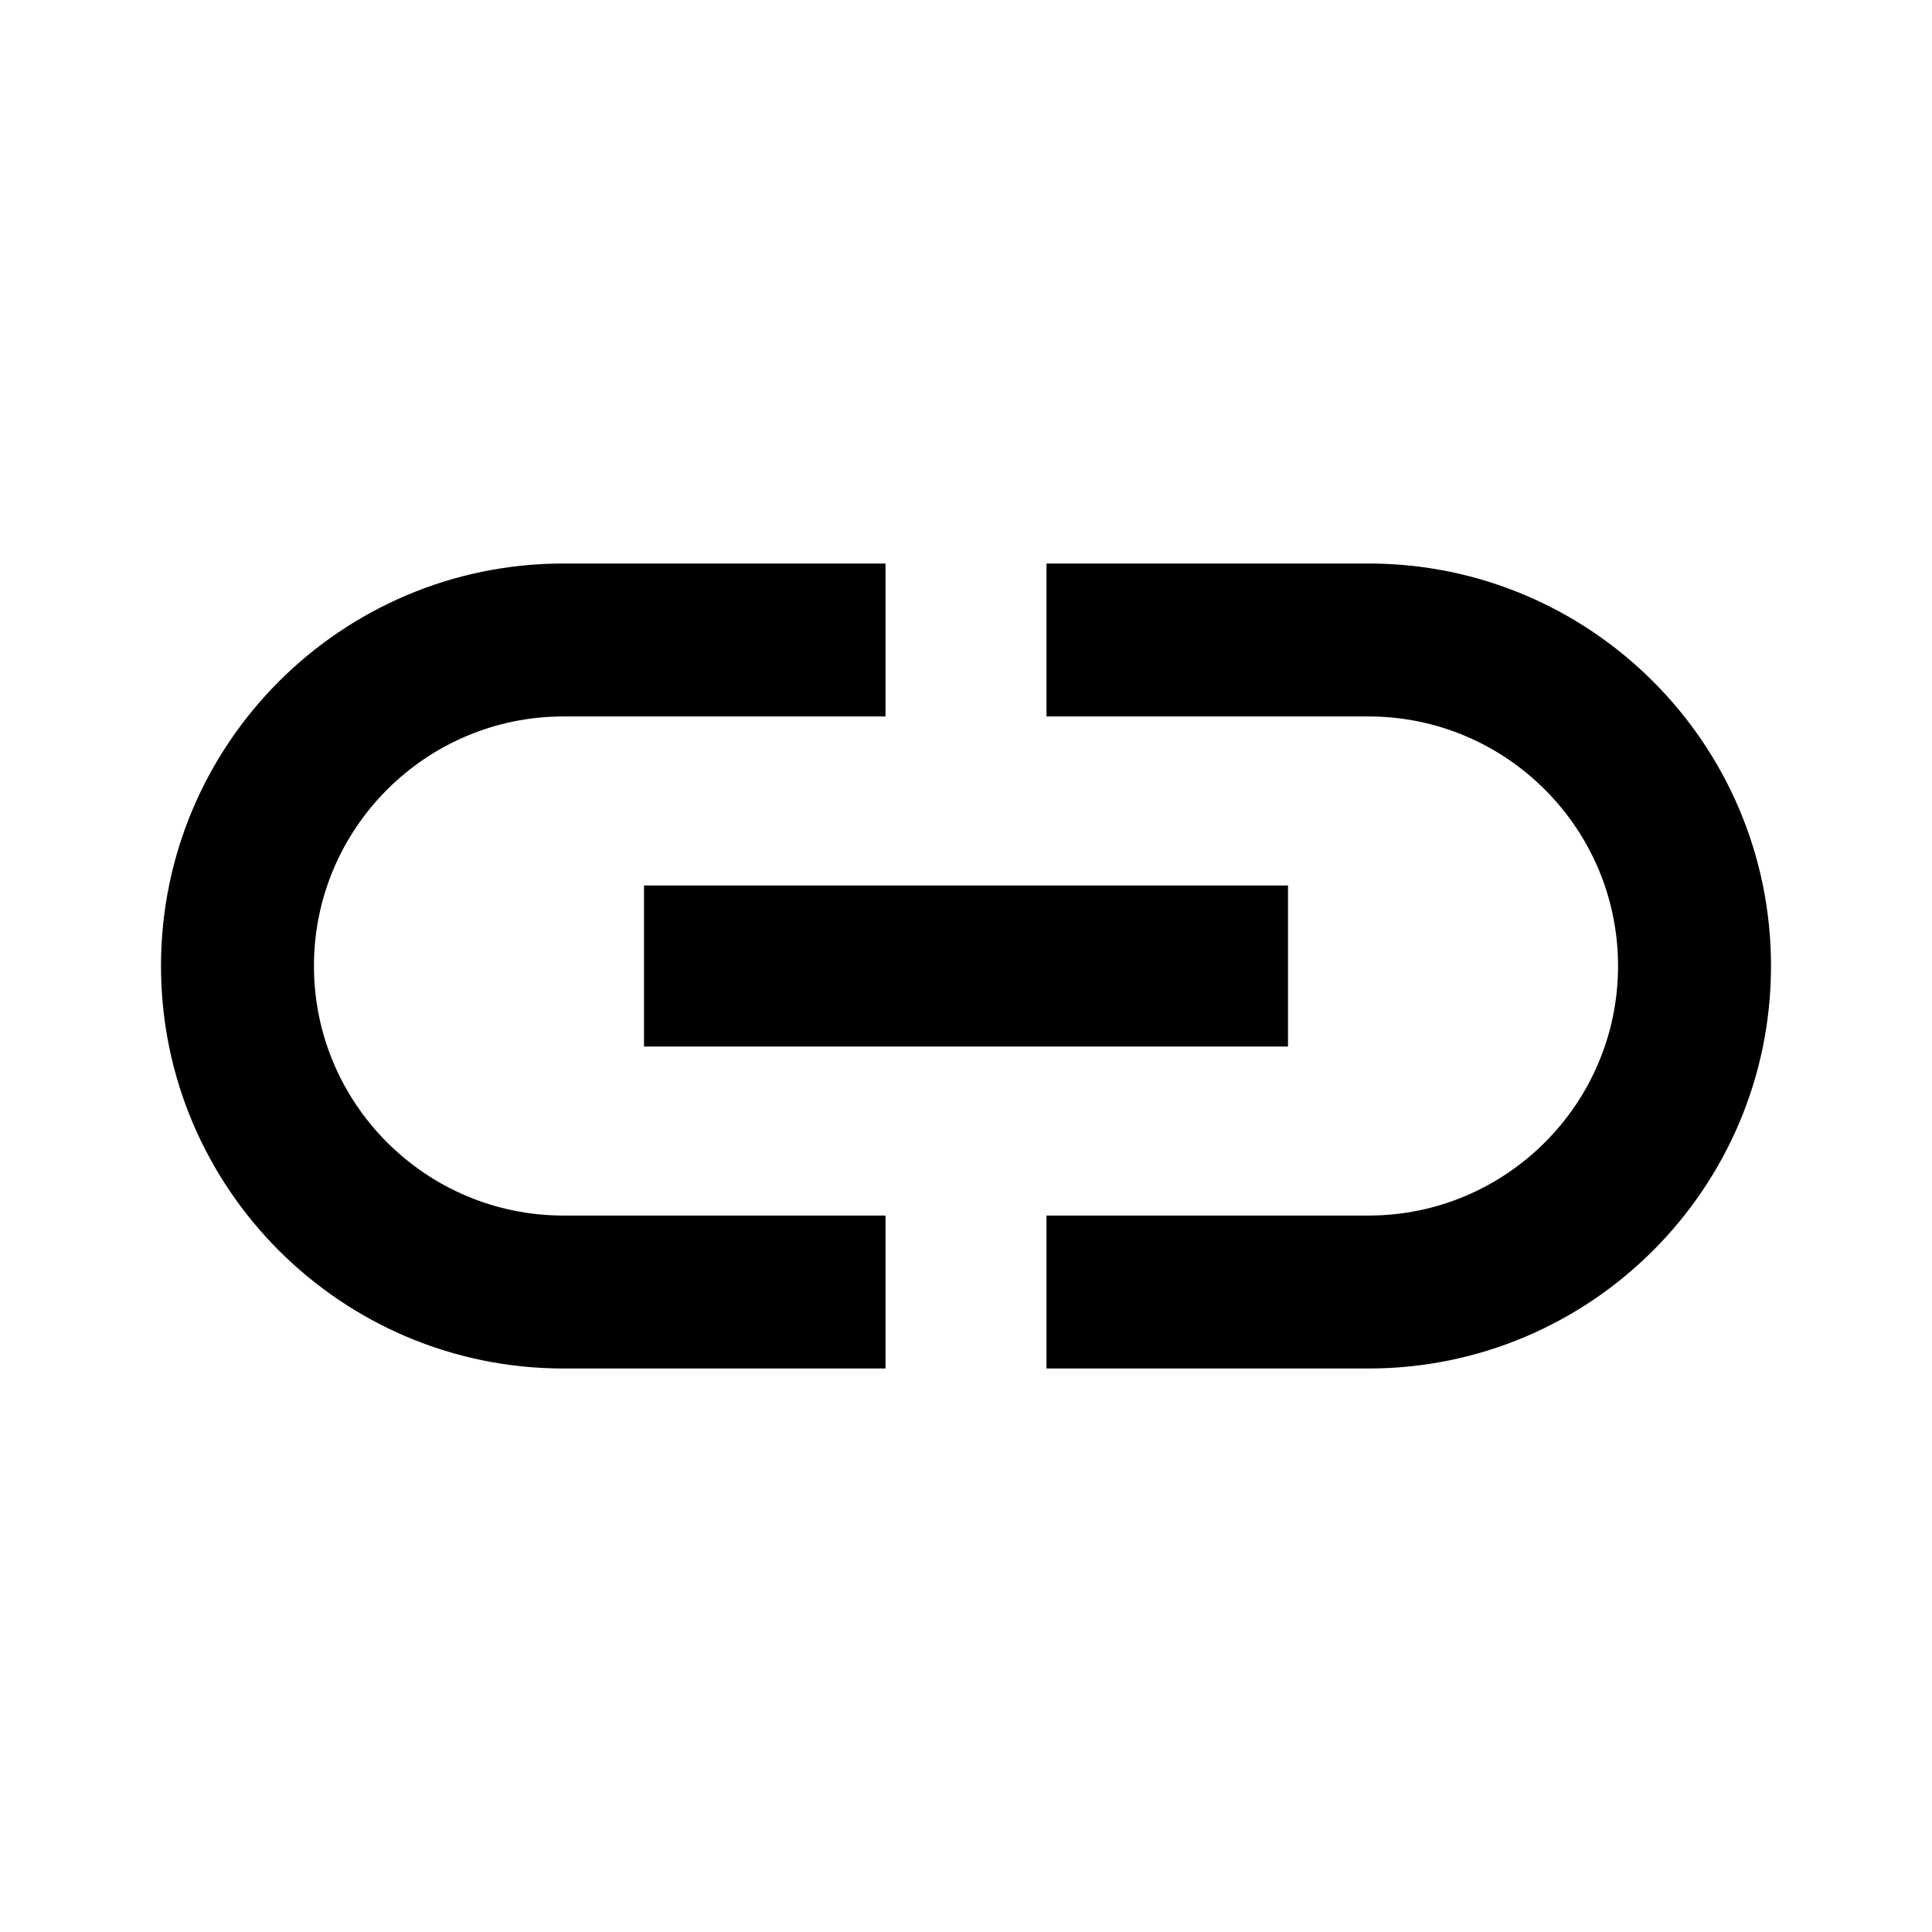
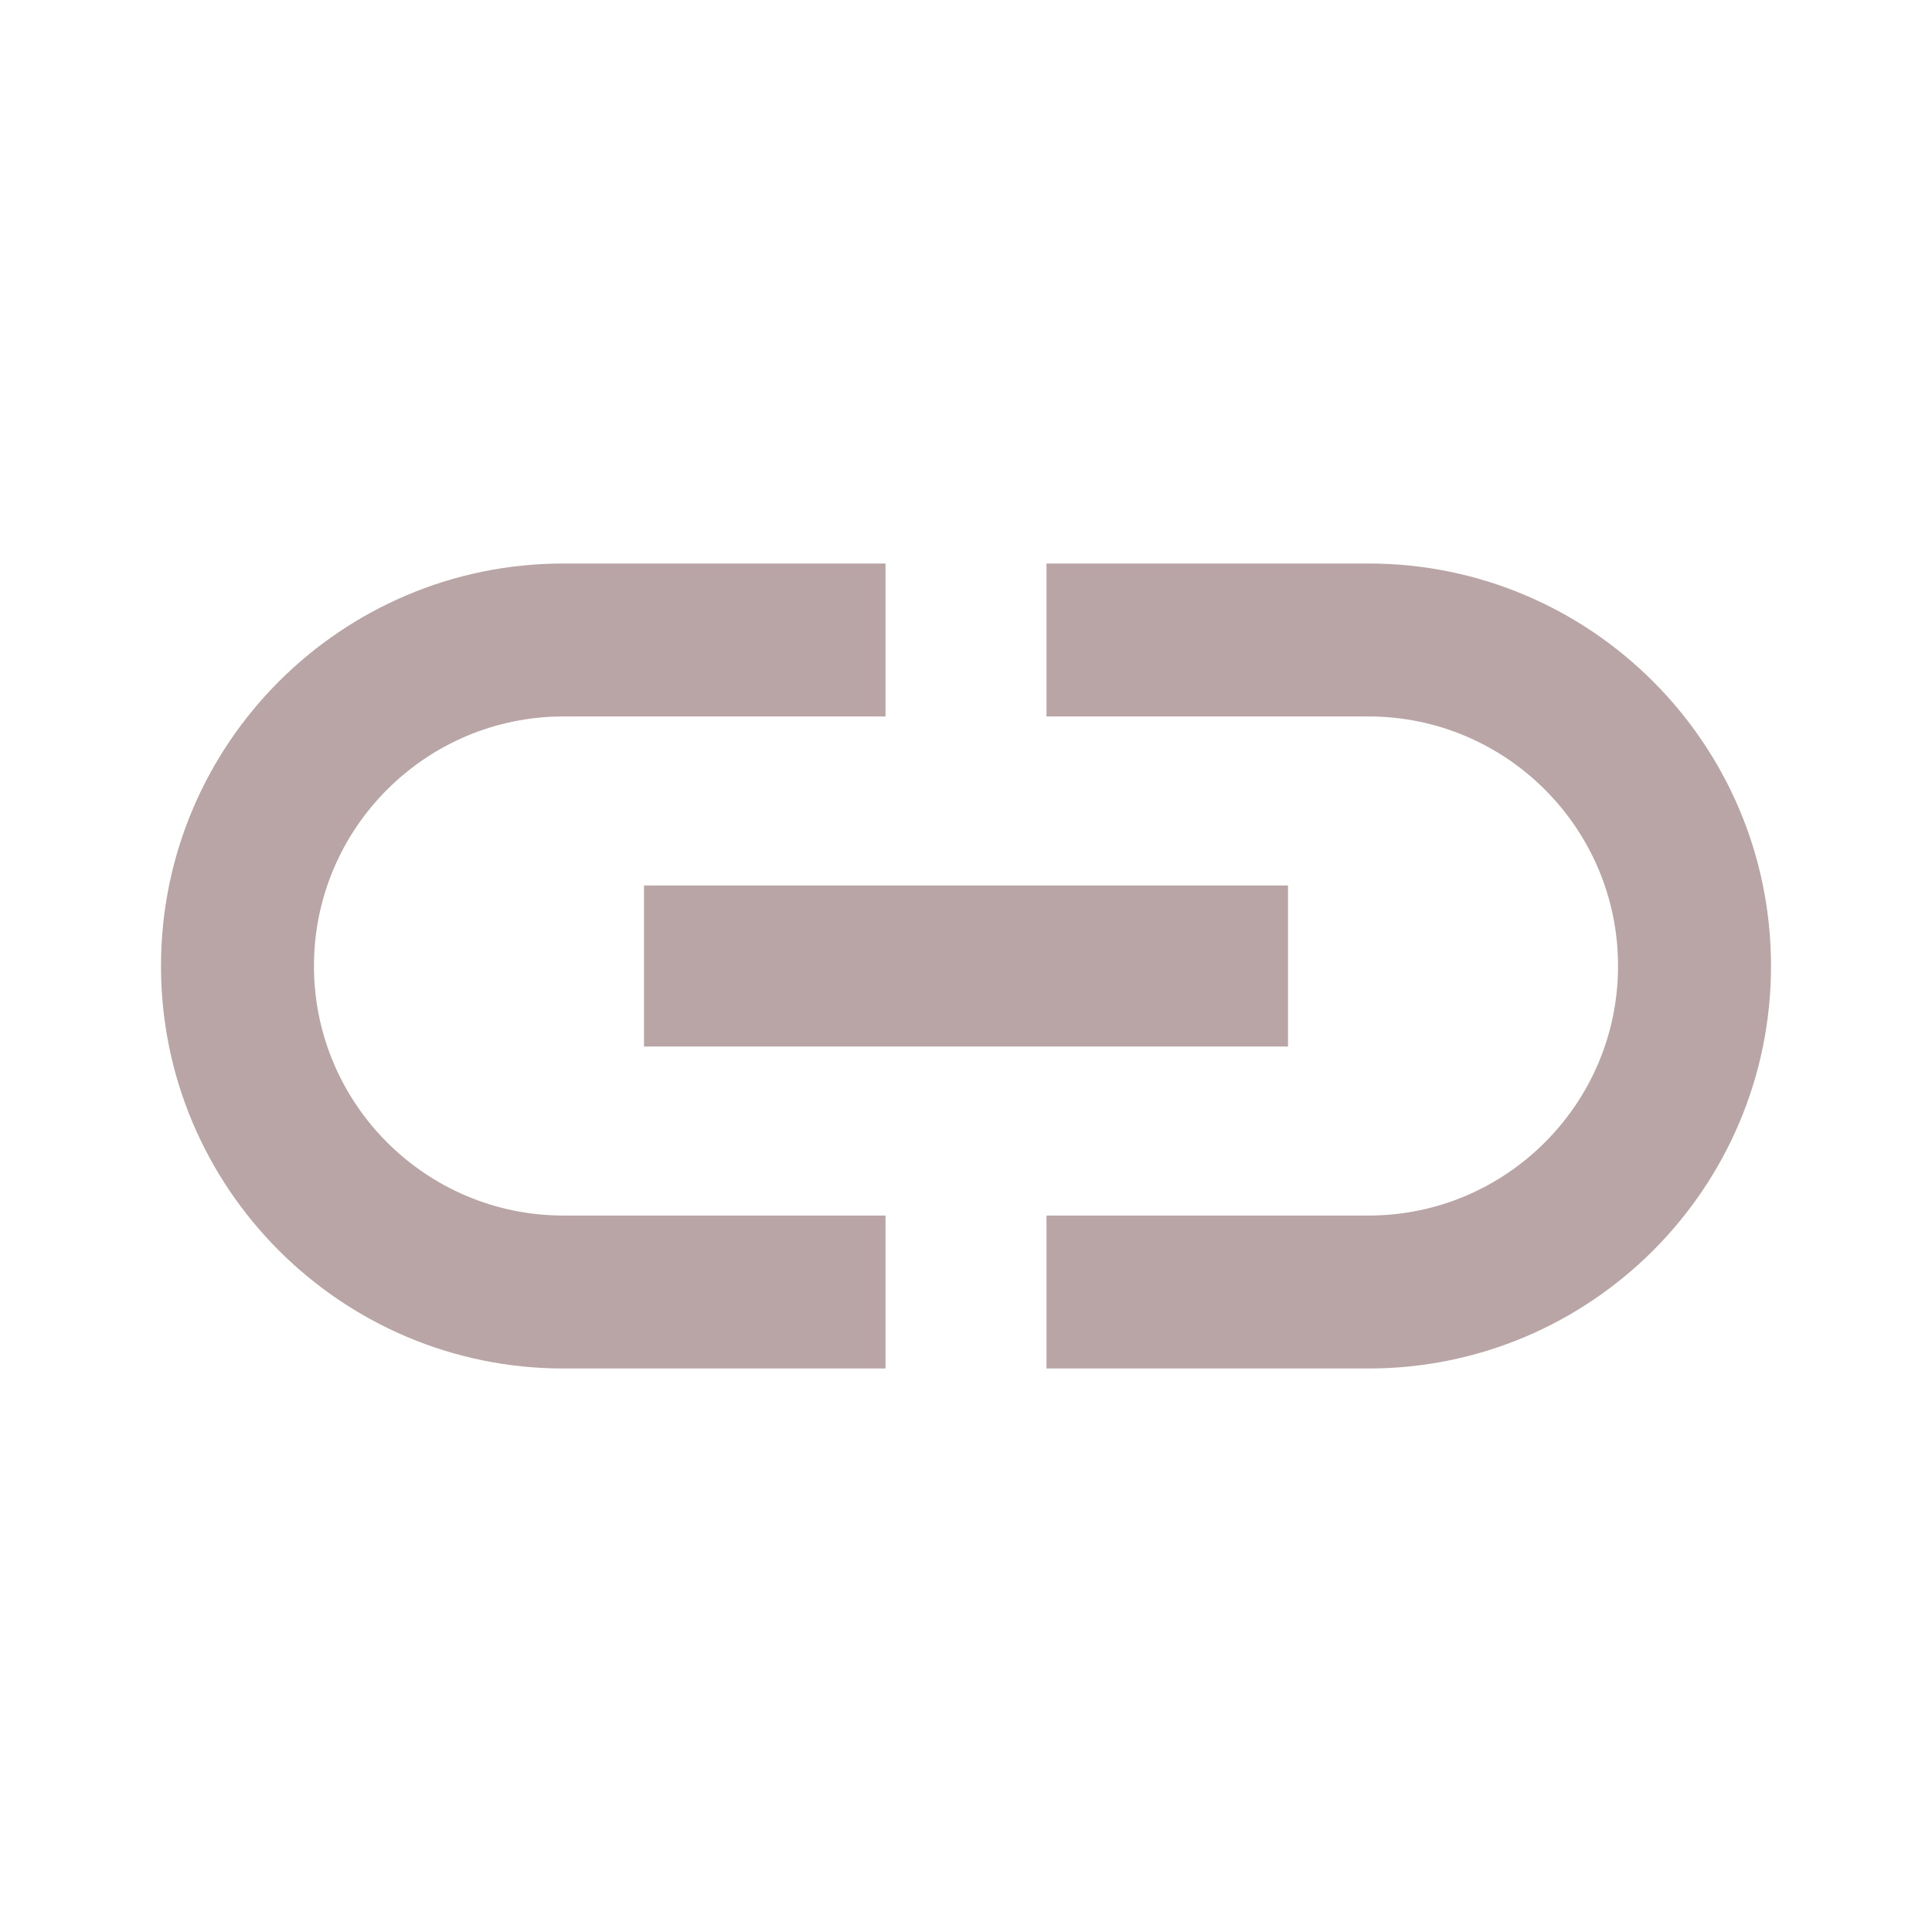
<svg xmlns="http://www.w3.org/2000/svg" width="24" height="24" viewBox="0 0 24 24">
  <path d="M0 0h24v24H0z" fill="none" />
-   <path d="M3.9 12c0-1.71 1.39-3.1 3.1-3.1h4V7H7c-2.76 0-5 2.24-5 5s2.24 5 5 5h4v-1.9H7c-1.71 0-3.1-1.39-3.1-3.1zM8 13h8v-2H8v2zm9-6h-4v1.9h4c1.71 0 3.1 1.39 3.1 3.1s-1.39 3.1-3.1 3.1h-4V17h4c2.76 0 5-2.24 5-5s-2.24-5-5-5z" />
+   <path d="M3.9 12c0-1.71 1.39-3.1 3.1-3.1h4V7H7c-2.76 0-5 2.24-5 5s2.24 5 5 5h4v-1.9H7c-1.71 0-3.1-1.39-3.1-3.1zM8 13h8v-2H8v2zm9-6h-4v1.9h4c1.71 0 3.1 1.39 3.1 3.1s-1.39 3.1-3.1 3.1h-4V17h4c2.76 0 5-2.24 5-5s-2.24-5-5-5z" fill="#b9a5a6" />
</svg>
